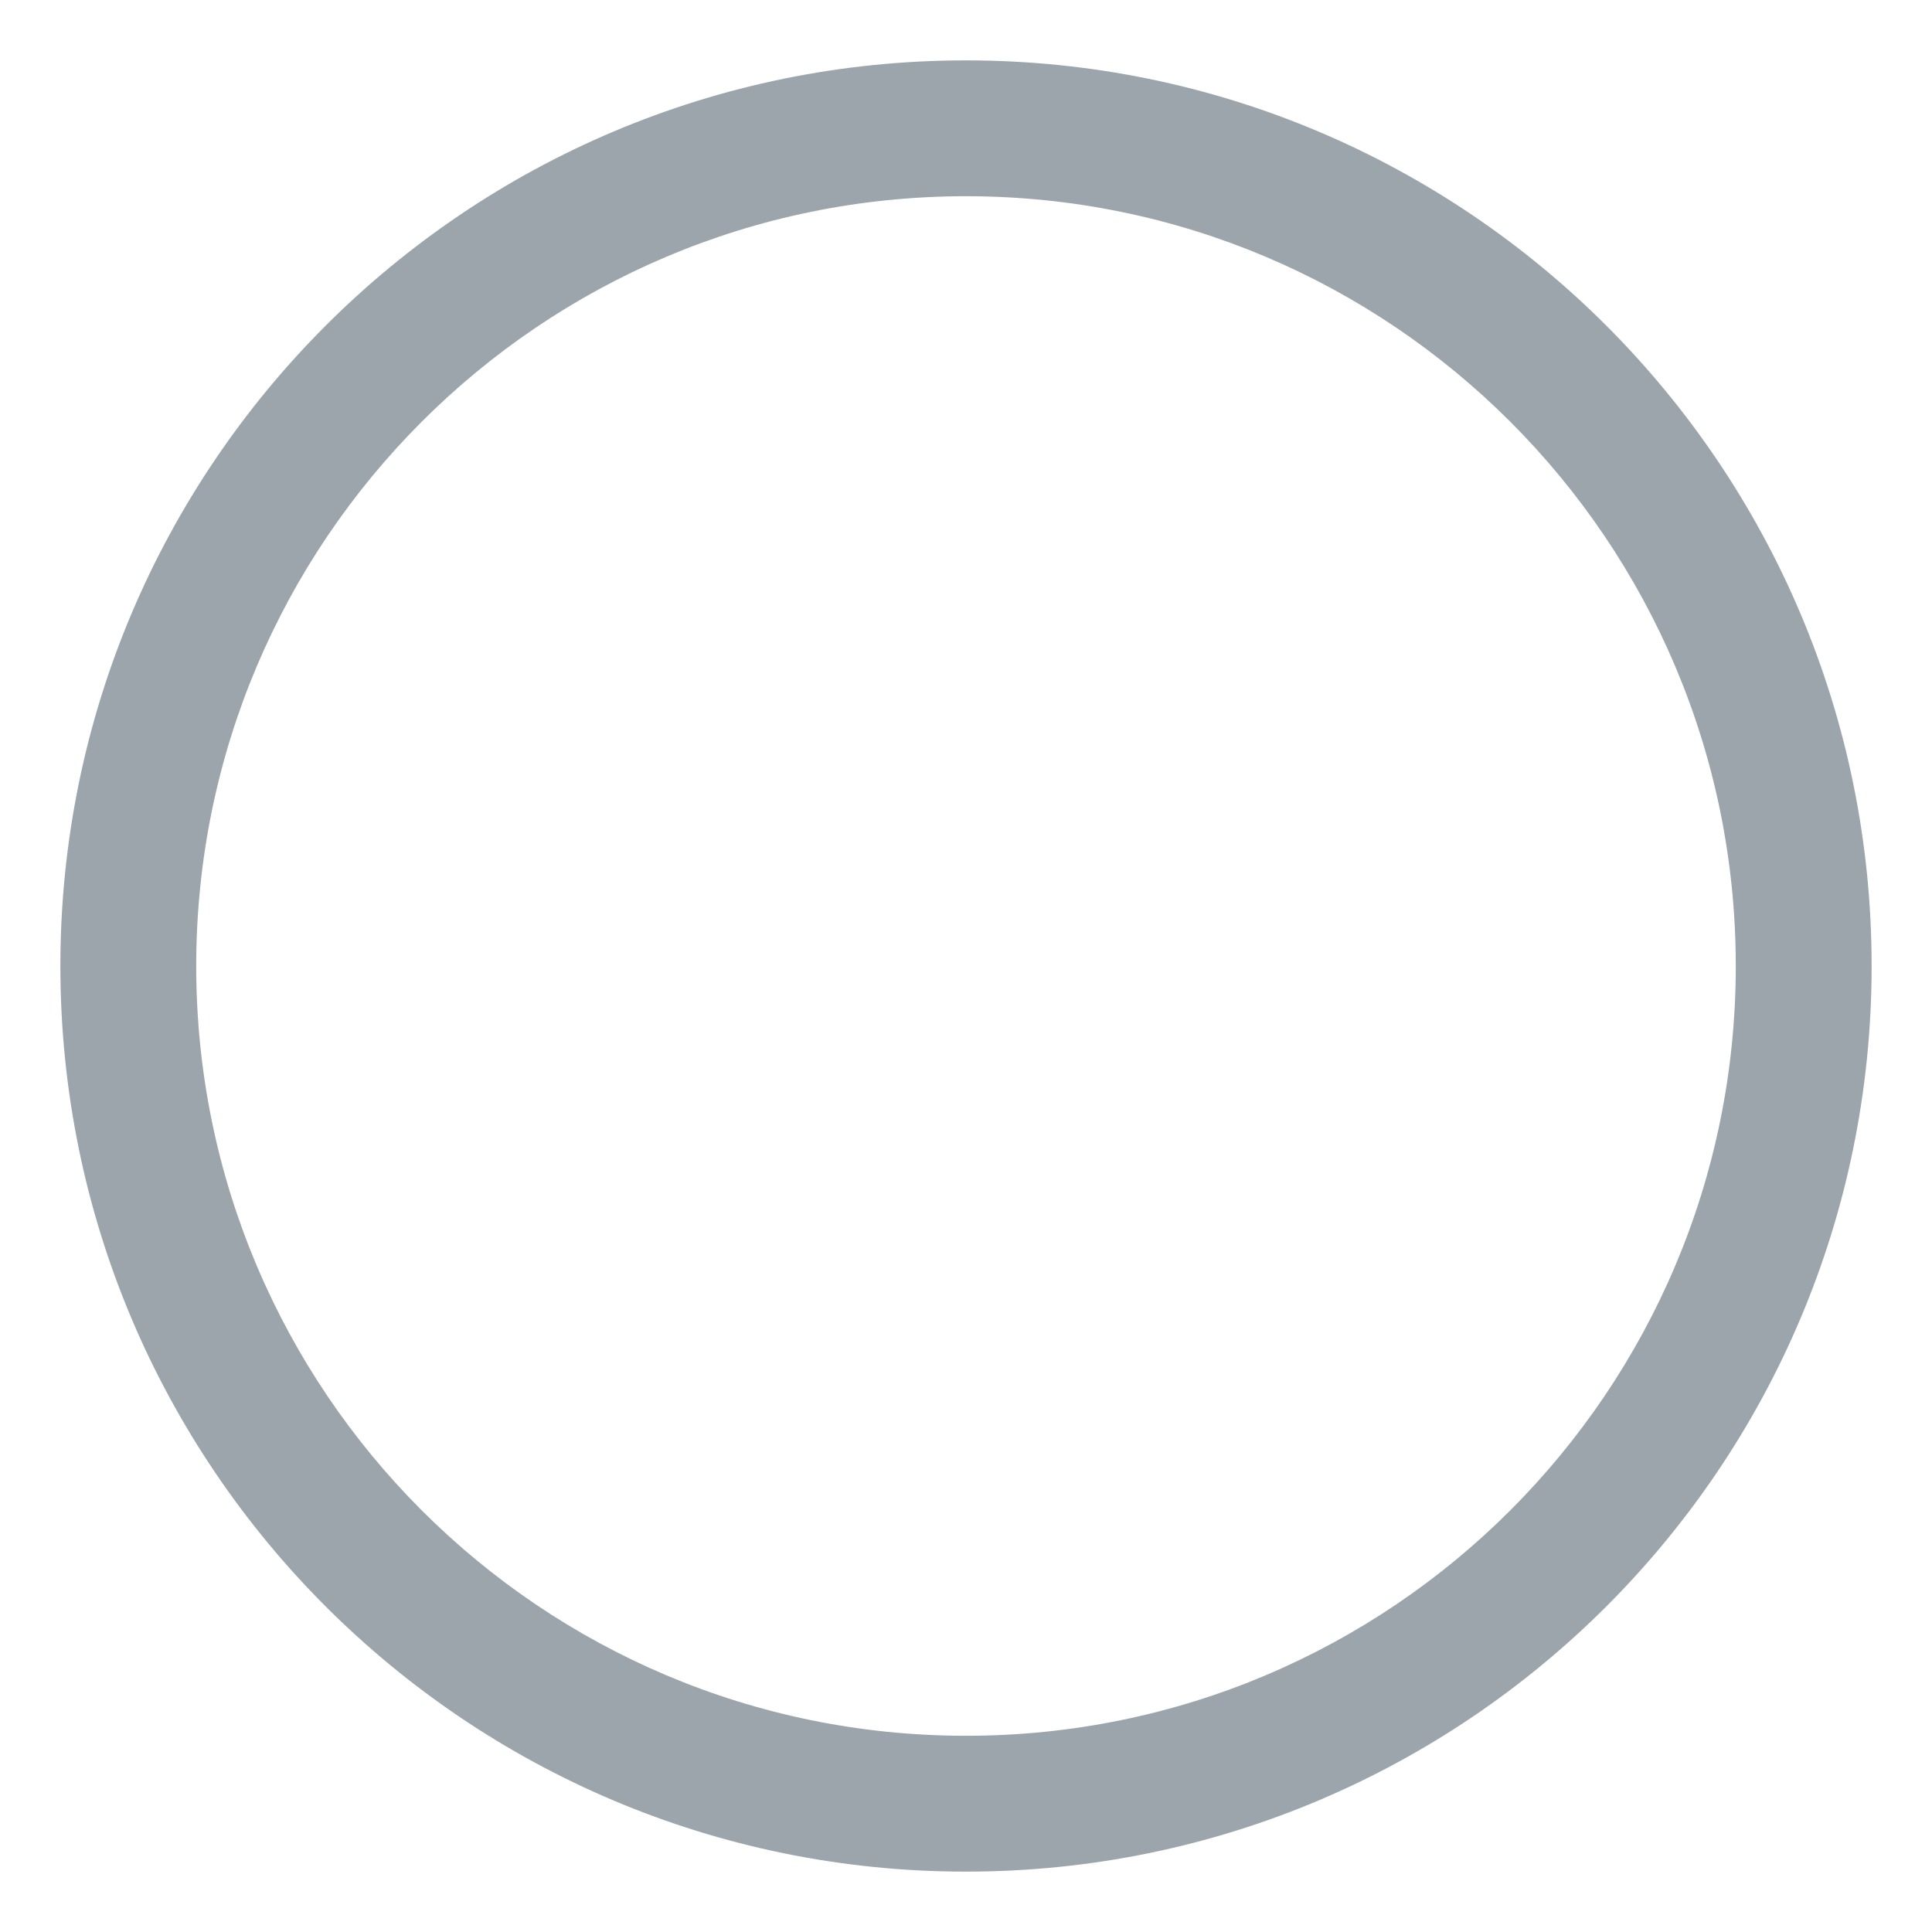
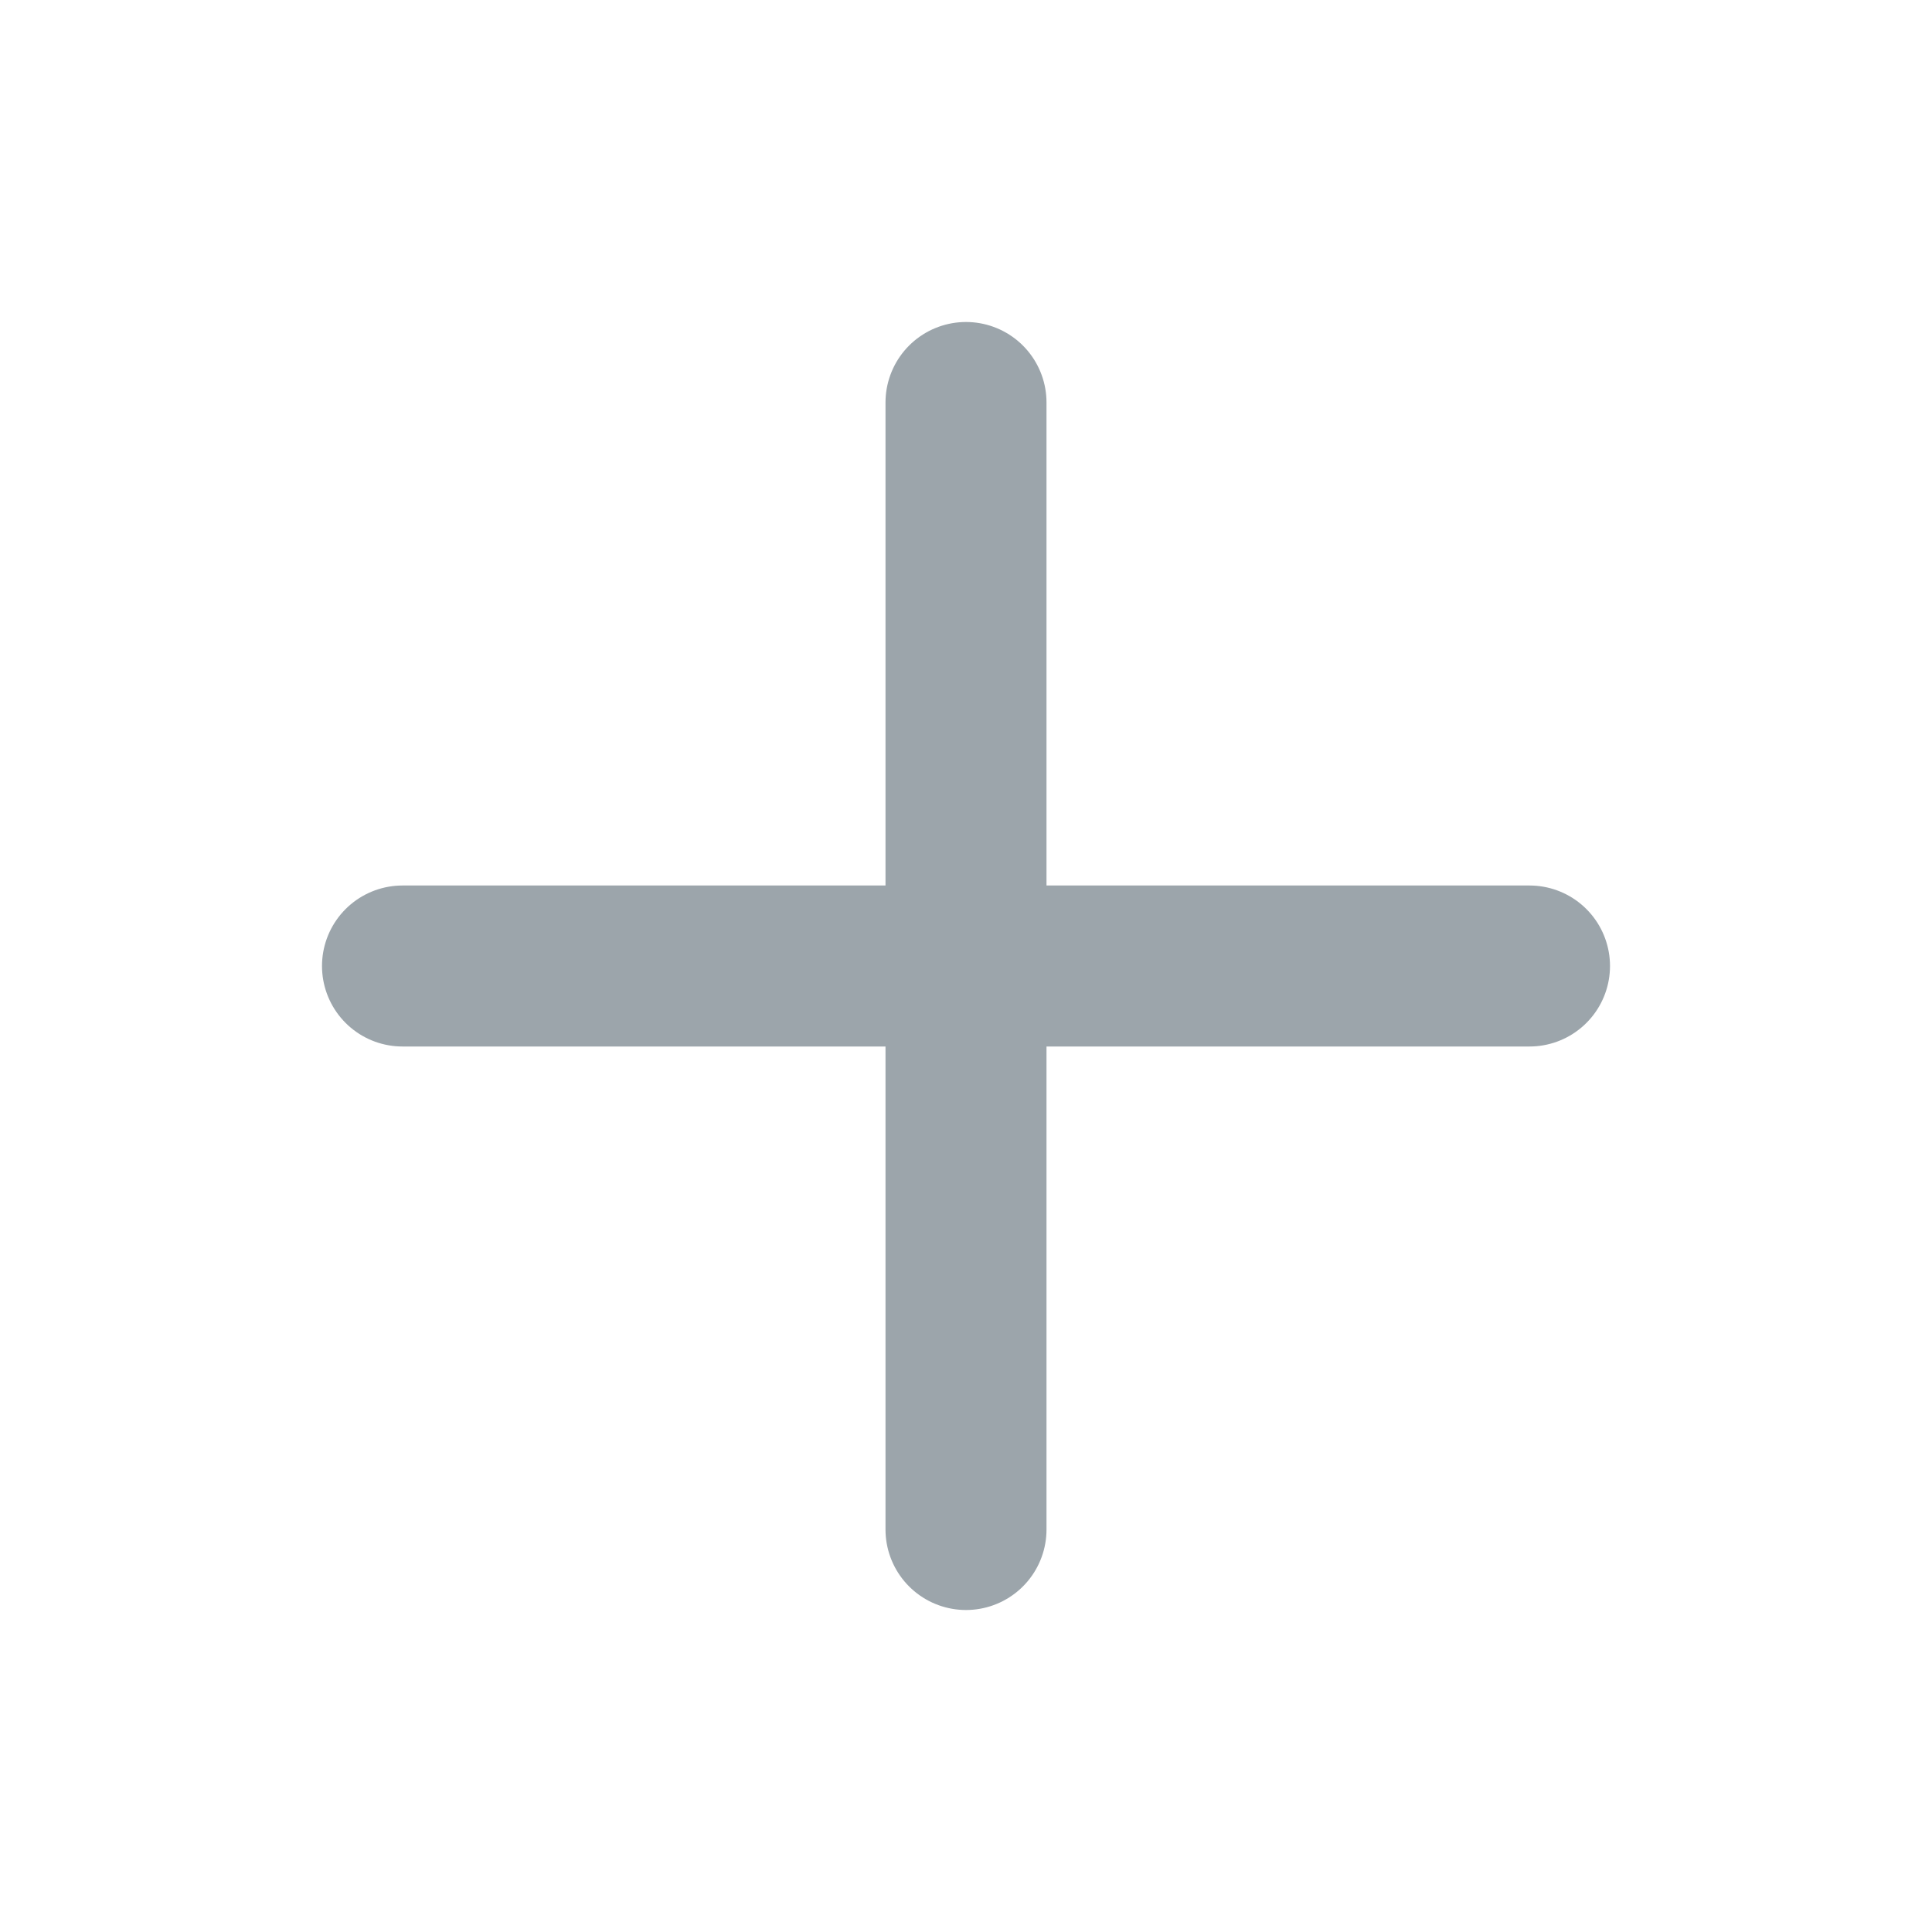
- <svg xmlns="http://www.w3.org/2000/svg" viewBox="0 0 16 16" fill="none">
-   <path fill-rule="evenodd" clip-rule="evenodd" d="M8 15.5C3.858 15.5 0.5 12.143 0.5 8C0.5 3.859 3.858 0.5 8 0.5C12.142 0.5 15.5 3.859 15.5 8C15.5 12.143 12.142 15.5 8 15.5ZM8 1.625C4.48 1.625 1.625 4.48 1.625 8C1.625 11.521 4.479 14.375 8 14.375C11.521 14.375 14.375 11.521 14.375 8C14.375 4.48 11.52 1.625 8 1.625Z" fill="#9CA5AB" />
-   <path d="M8 5.253L8 10.748" stroke-width="1.127" stroke-linecap="round" stroke-linejoin="round" />
-   <path d="M10.75 8L5.25 8" stroke-width="1.127" stroke-linecap="round" stroke-linejoin="round" />
+ <svg xmlns="http://www.w3.org/2000/svg" width="24" height="24" viewBox="0 0 24 24" fill="none">
+   <path d="M12 5V19" stroke="#9CA5AB" stroke-width="2" stroke-linecap="round" stroke-linejoin="round" />
+   <path d="M5 12H19" stroke="#9CA5AB" stroke-width="2" stroke-linecap="round" stroke-linejoin="round" />
</svg>
